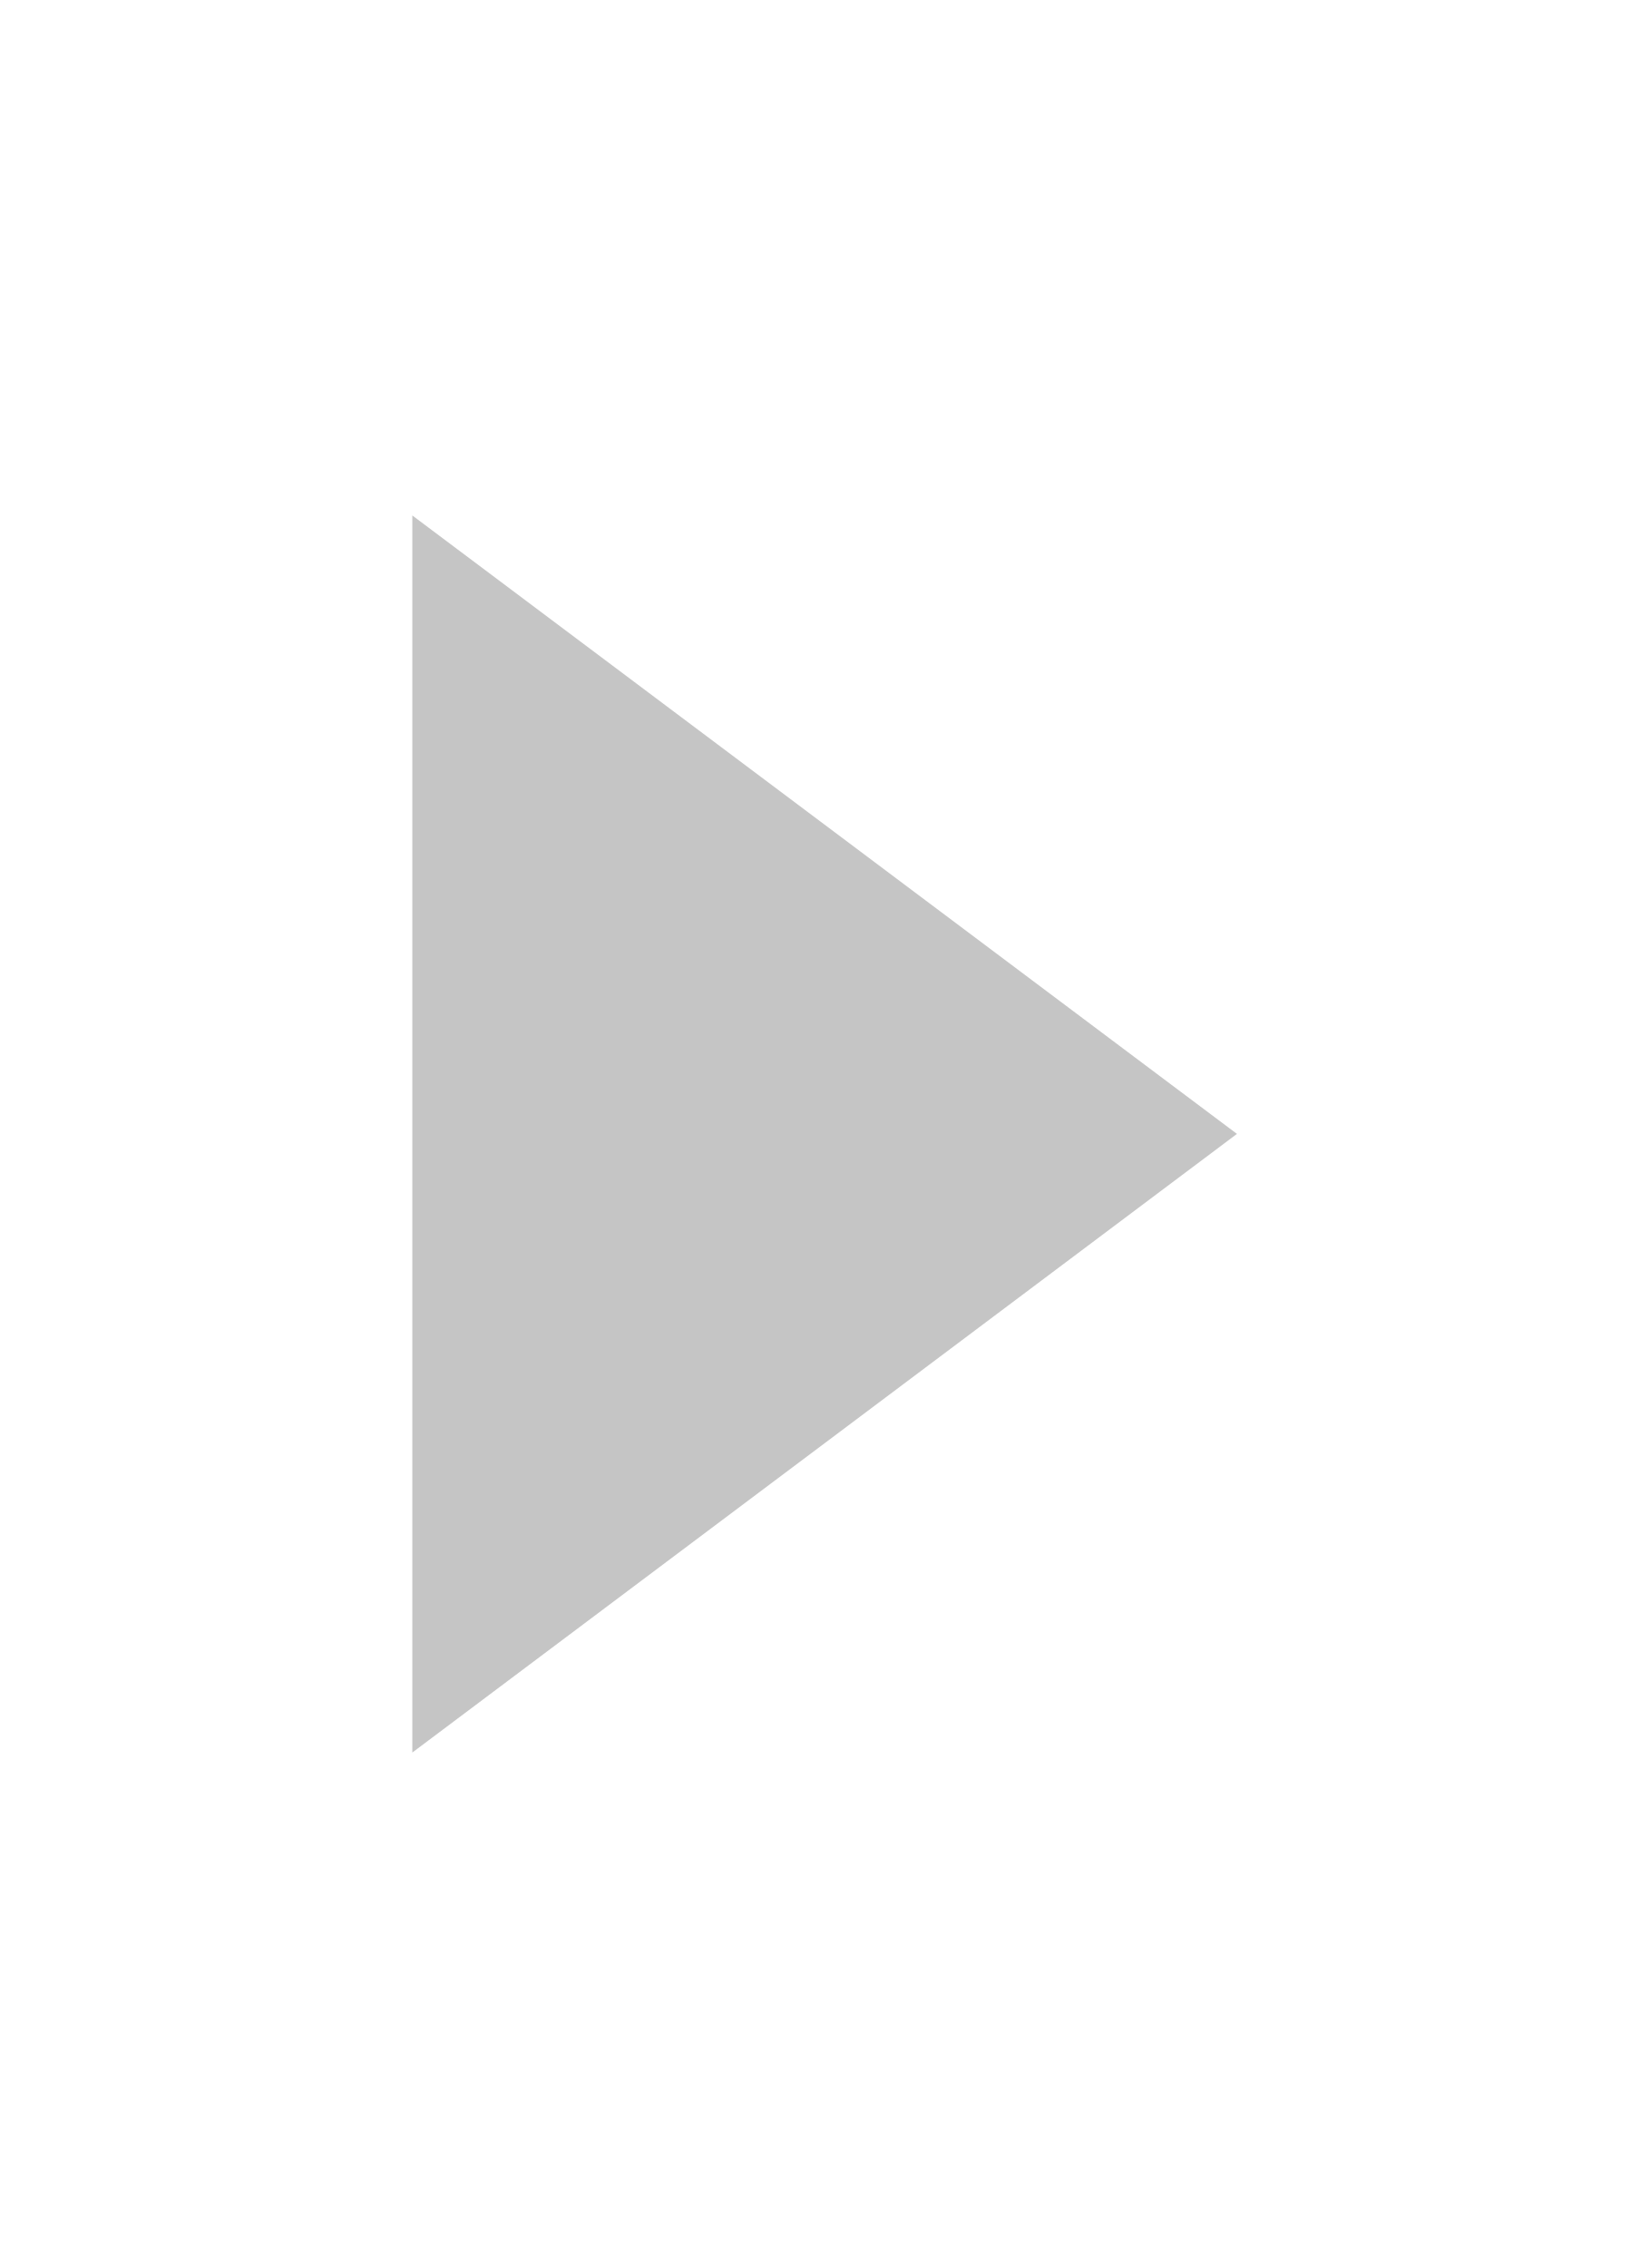
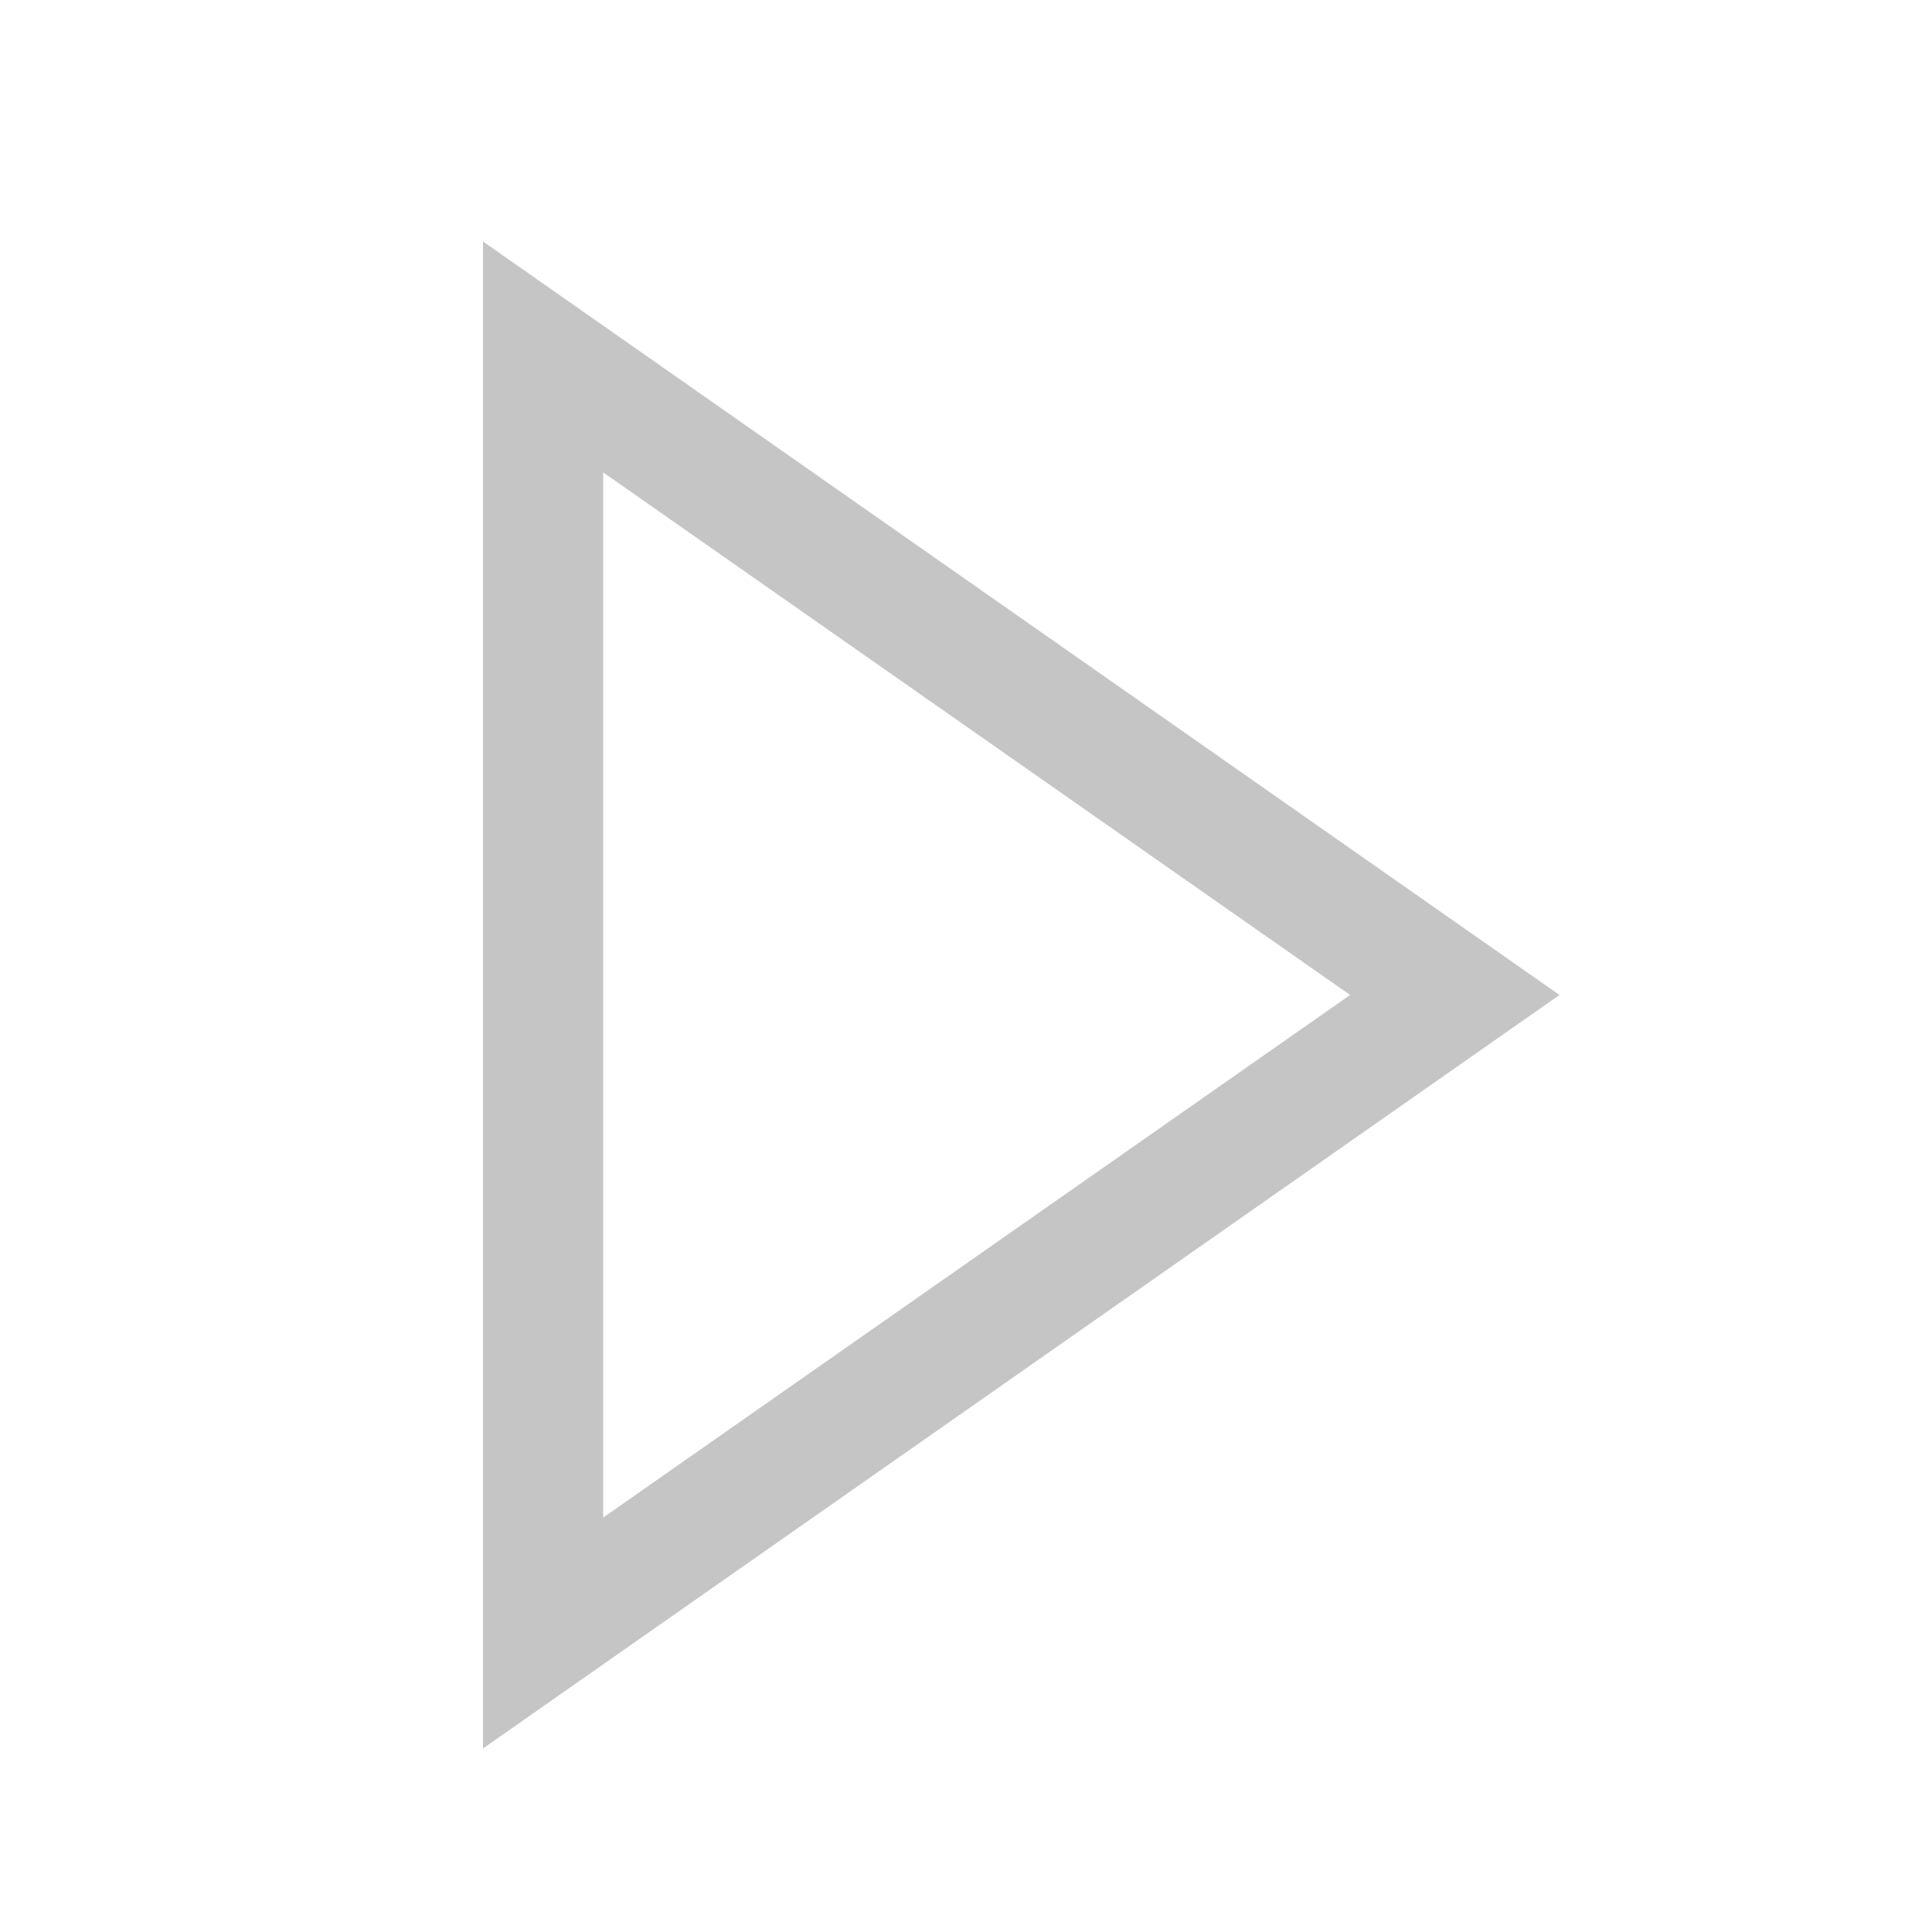
- <svg xmlns="http://www.w3.org/2000/svg" width="16px" height="22px" viewBox="0 0 16 22" version="1.1">
-   <defs />
-   <g id="Page-1" stroke="none" stroke-width="1" fill="none" fill-rule="evenodd">
-     <g id="Artboard" fill="#C5C5C5">
-       <polygon id="Page-1" points="4 5 4 17 12 10.999" />
-     </g>
-   </g>
+ <svg xmlns="http://www.w3.org/2000/svg" width="16" height="16" viewBox="0 0 16 16" fill="none">
+   <path fill-rule="evenodd" clip-rule="evenodd" d="M4 2V14.48L12.915 8.24L4 2ZM11.181 8.24L4.995 12.568V3.912L11.181 8.24Z" fill="#C5C5C5" />
</svg>
